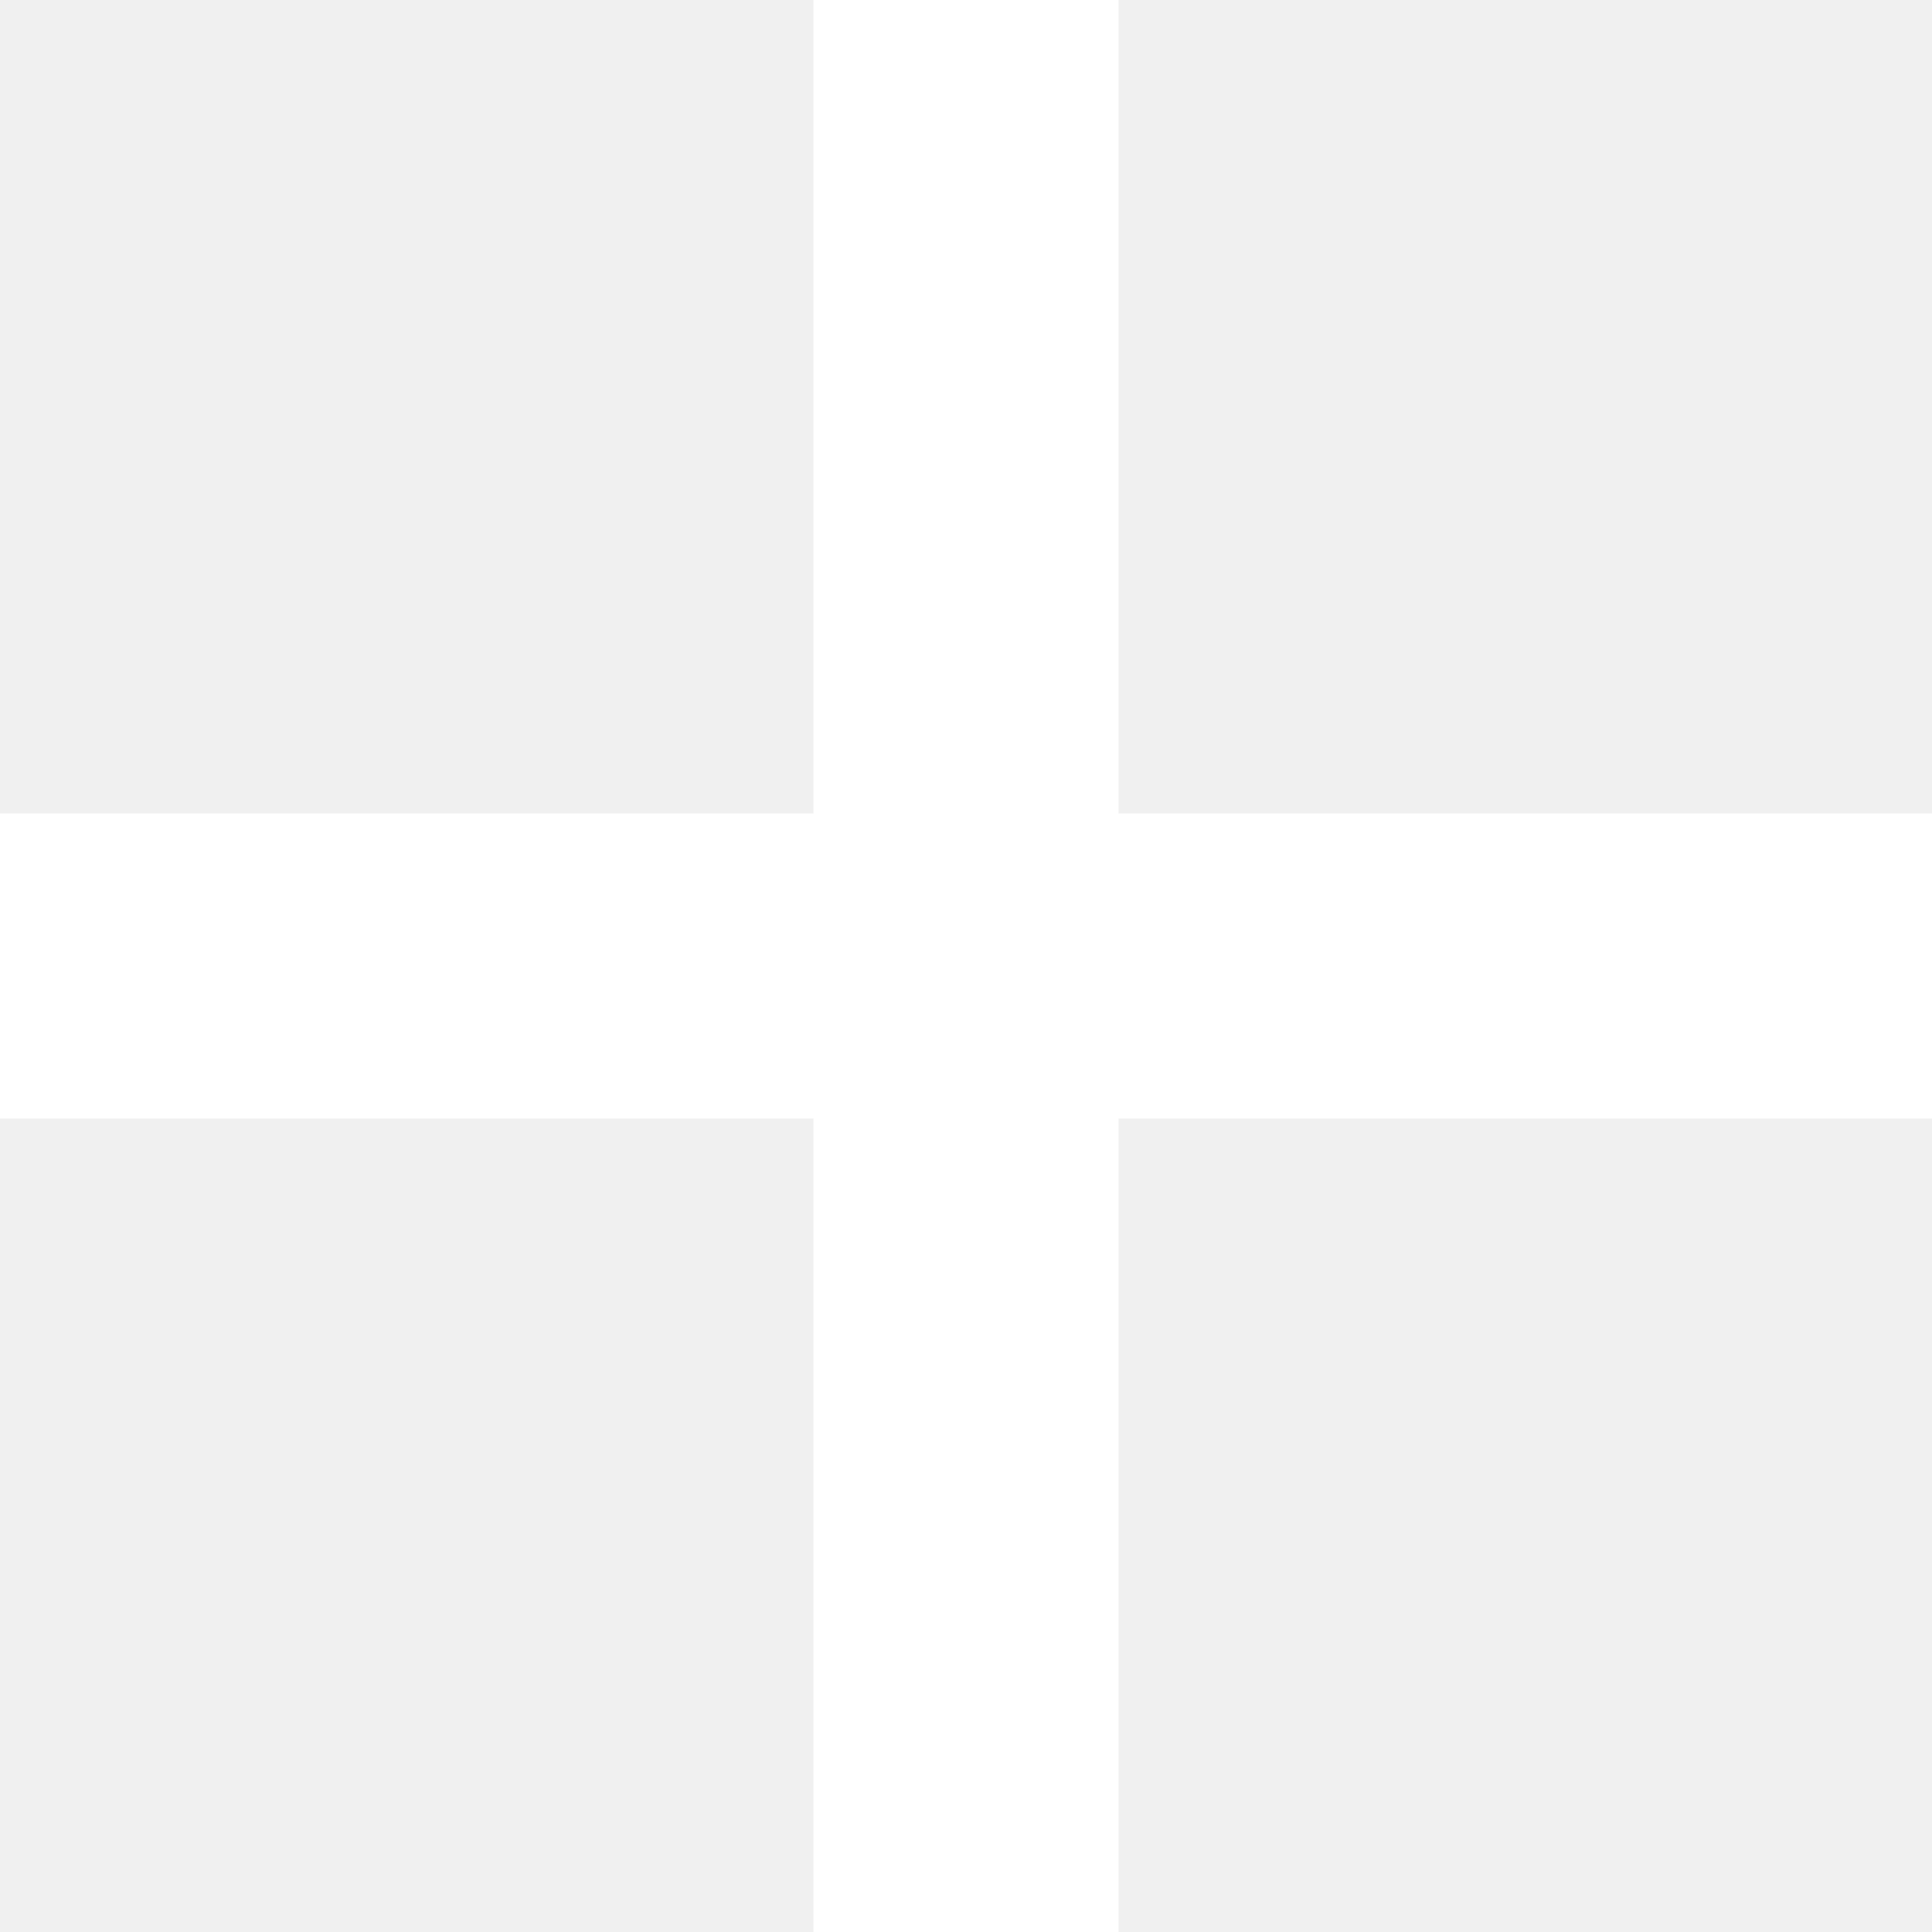
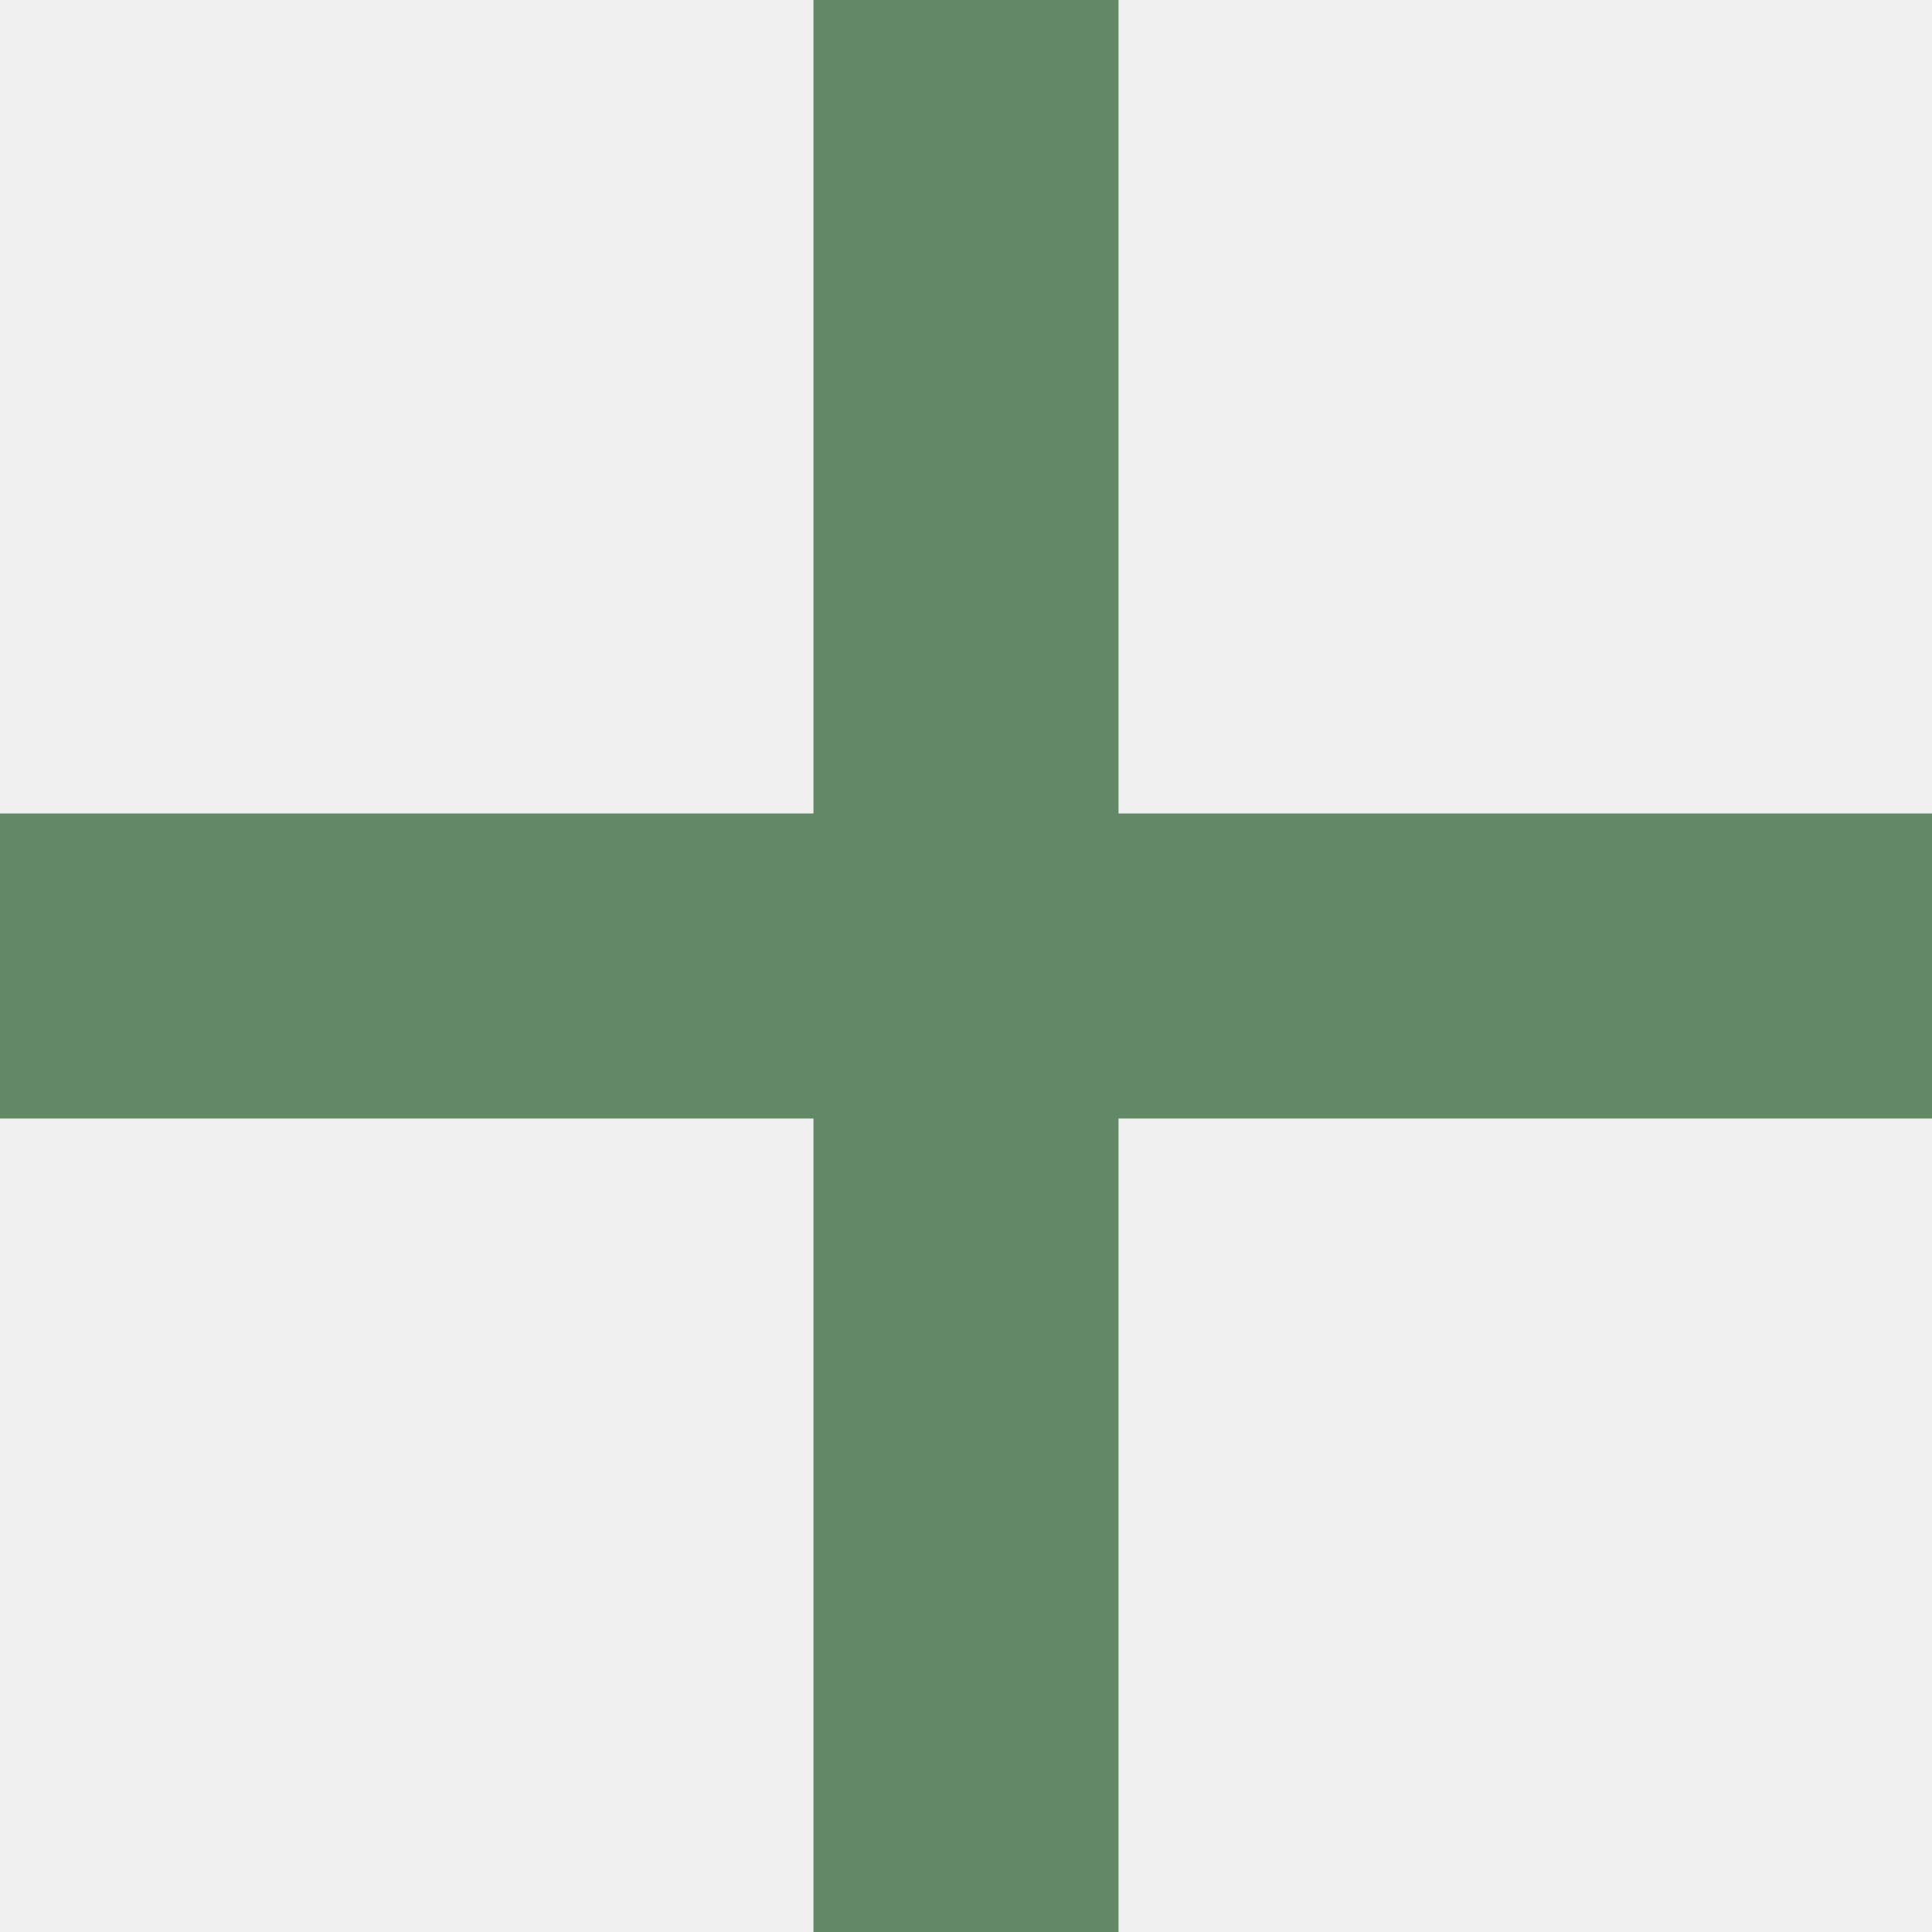
<svg xmlns="http://www.w3.org/2000/svg" version="1.1" id="Layer_1" x="0px" y="0px" width="512px" height="512px" viewBox="0 0 512 512" enable-background="new 0 0 512 512" xml:space="preserve">
-   <path fill="#FFFFFF" d="M215.579,0h80.842v215.579H512v80.842H296.421V512h-80.842V296.421H0v-80.842h215.579V0z" />
+   <path fill="#638868" d="M215.579,0h80.842v215.579H512v80.842H296.421V512h-80.842V296.421H0v-80.842h215.579V0z" />
</svg>
